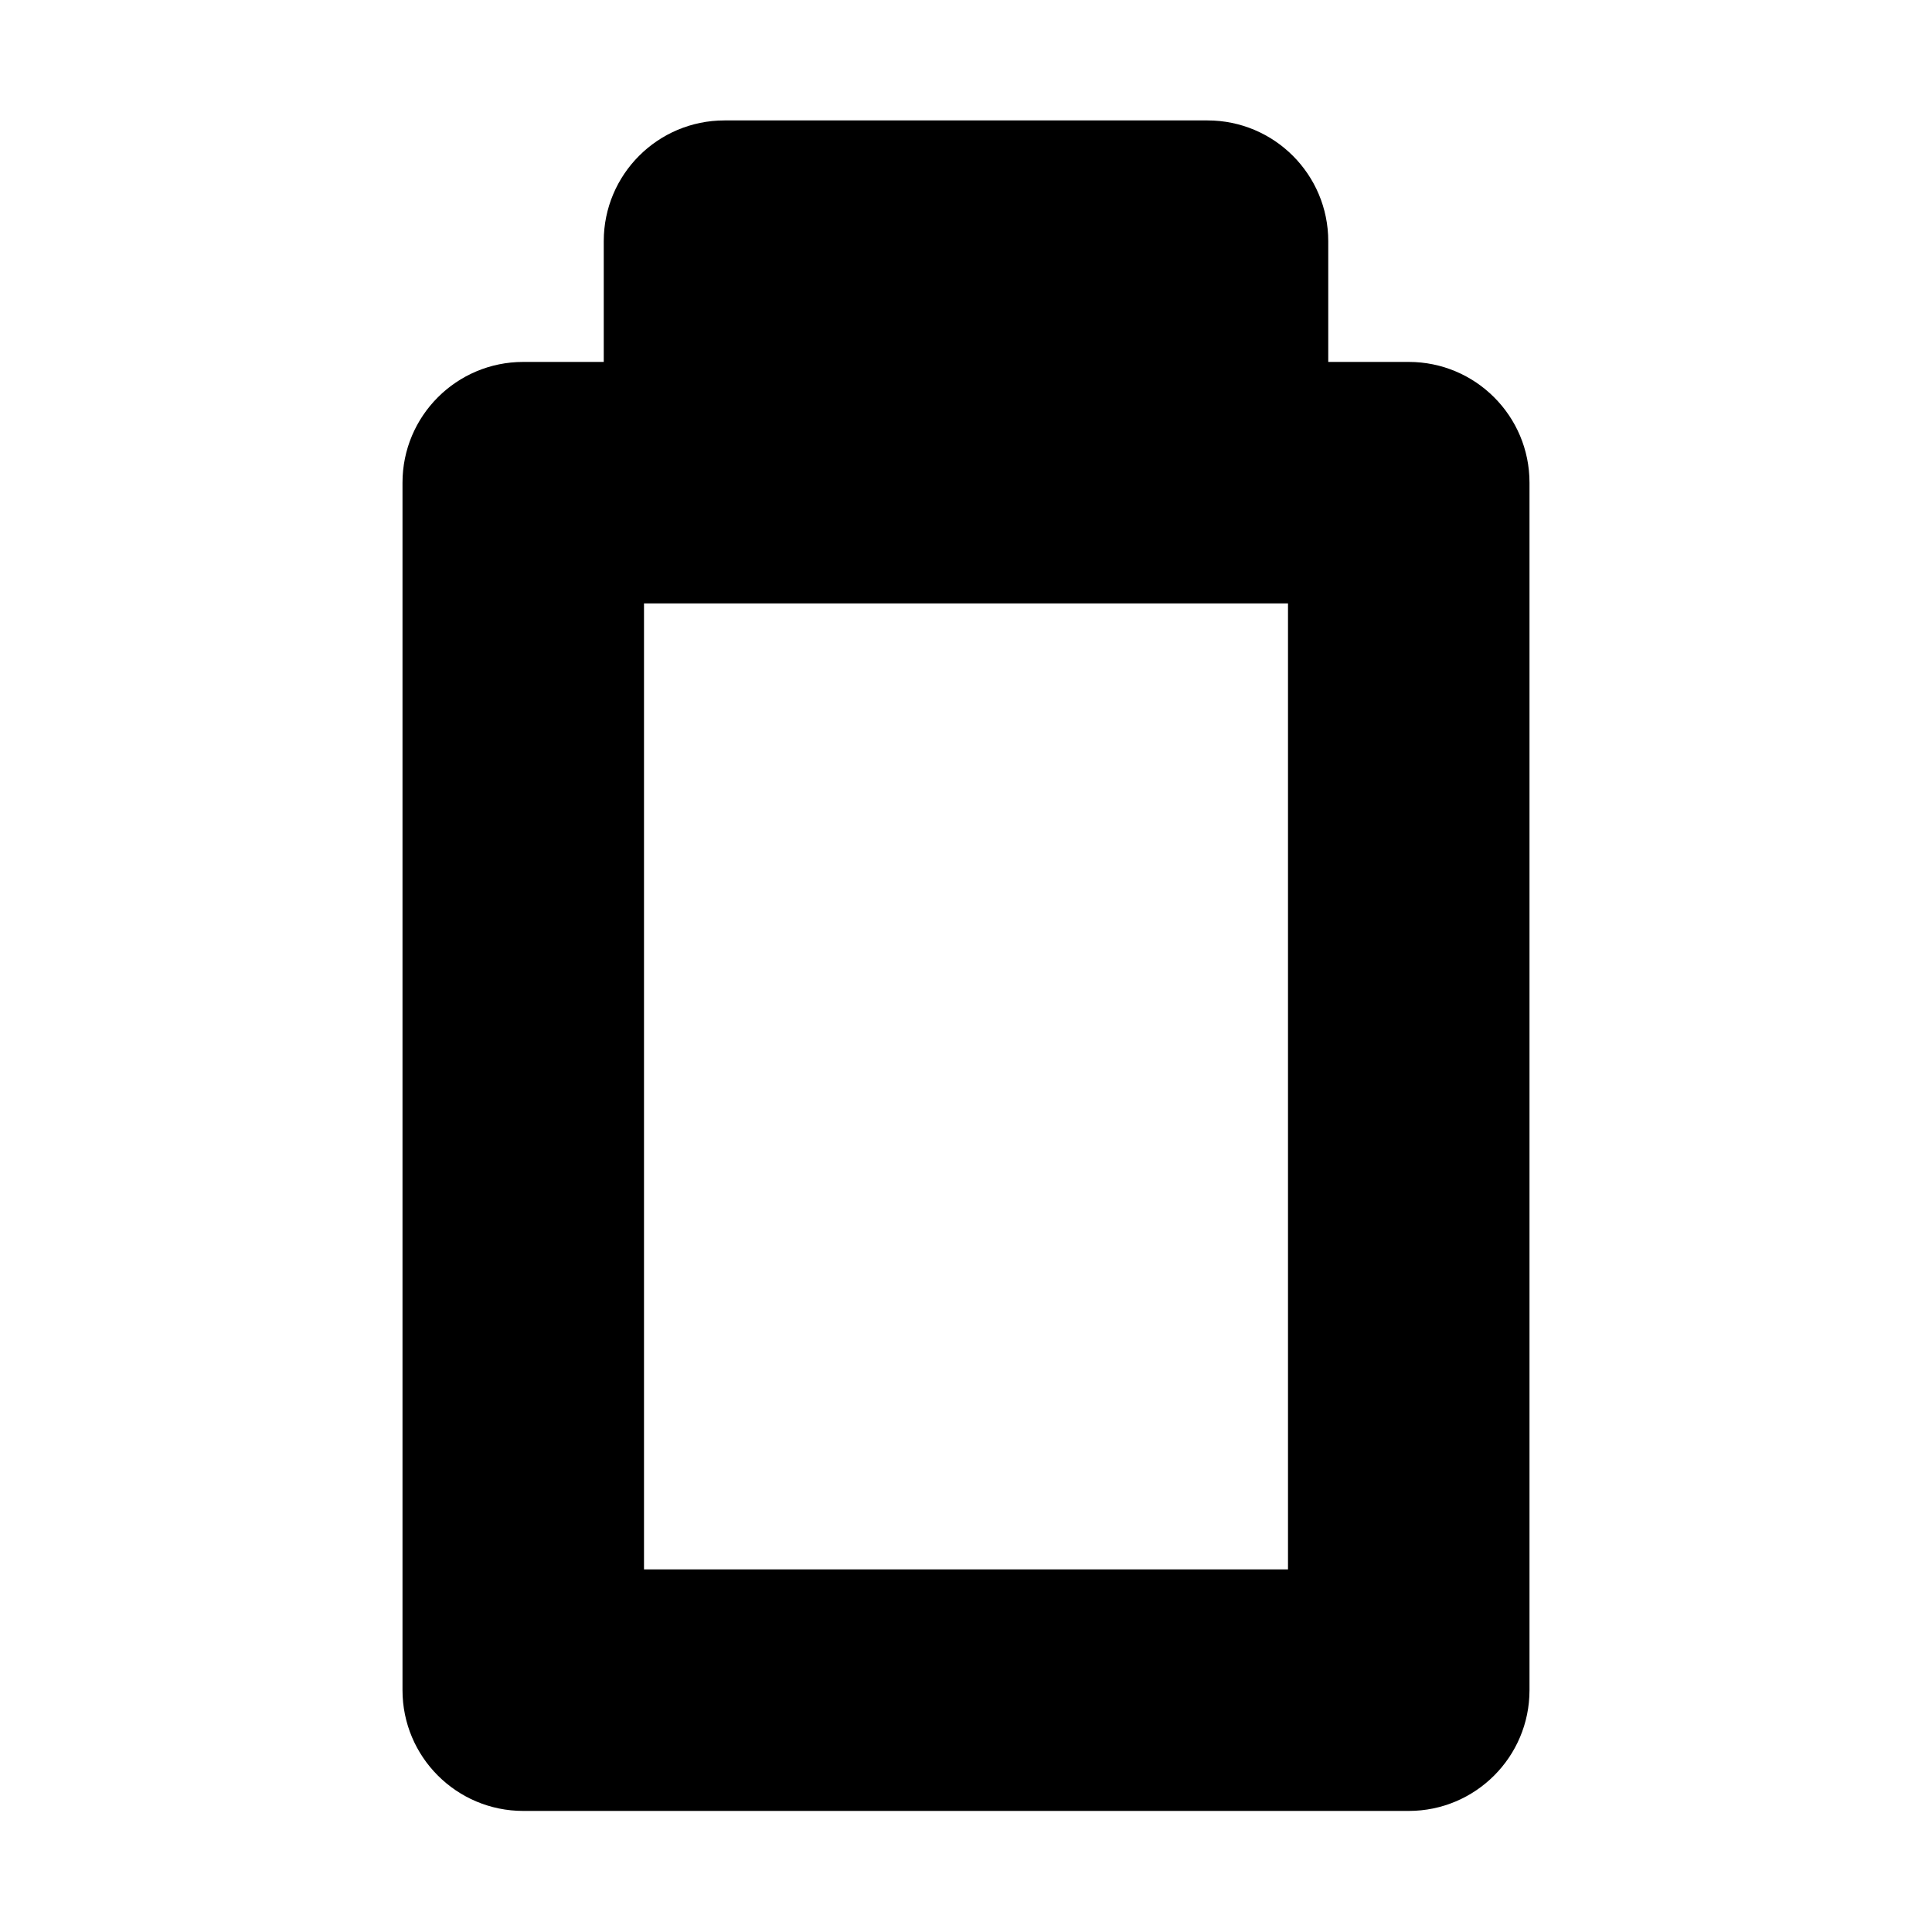
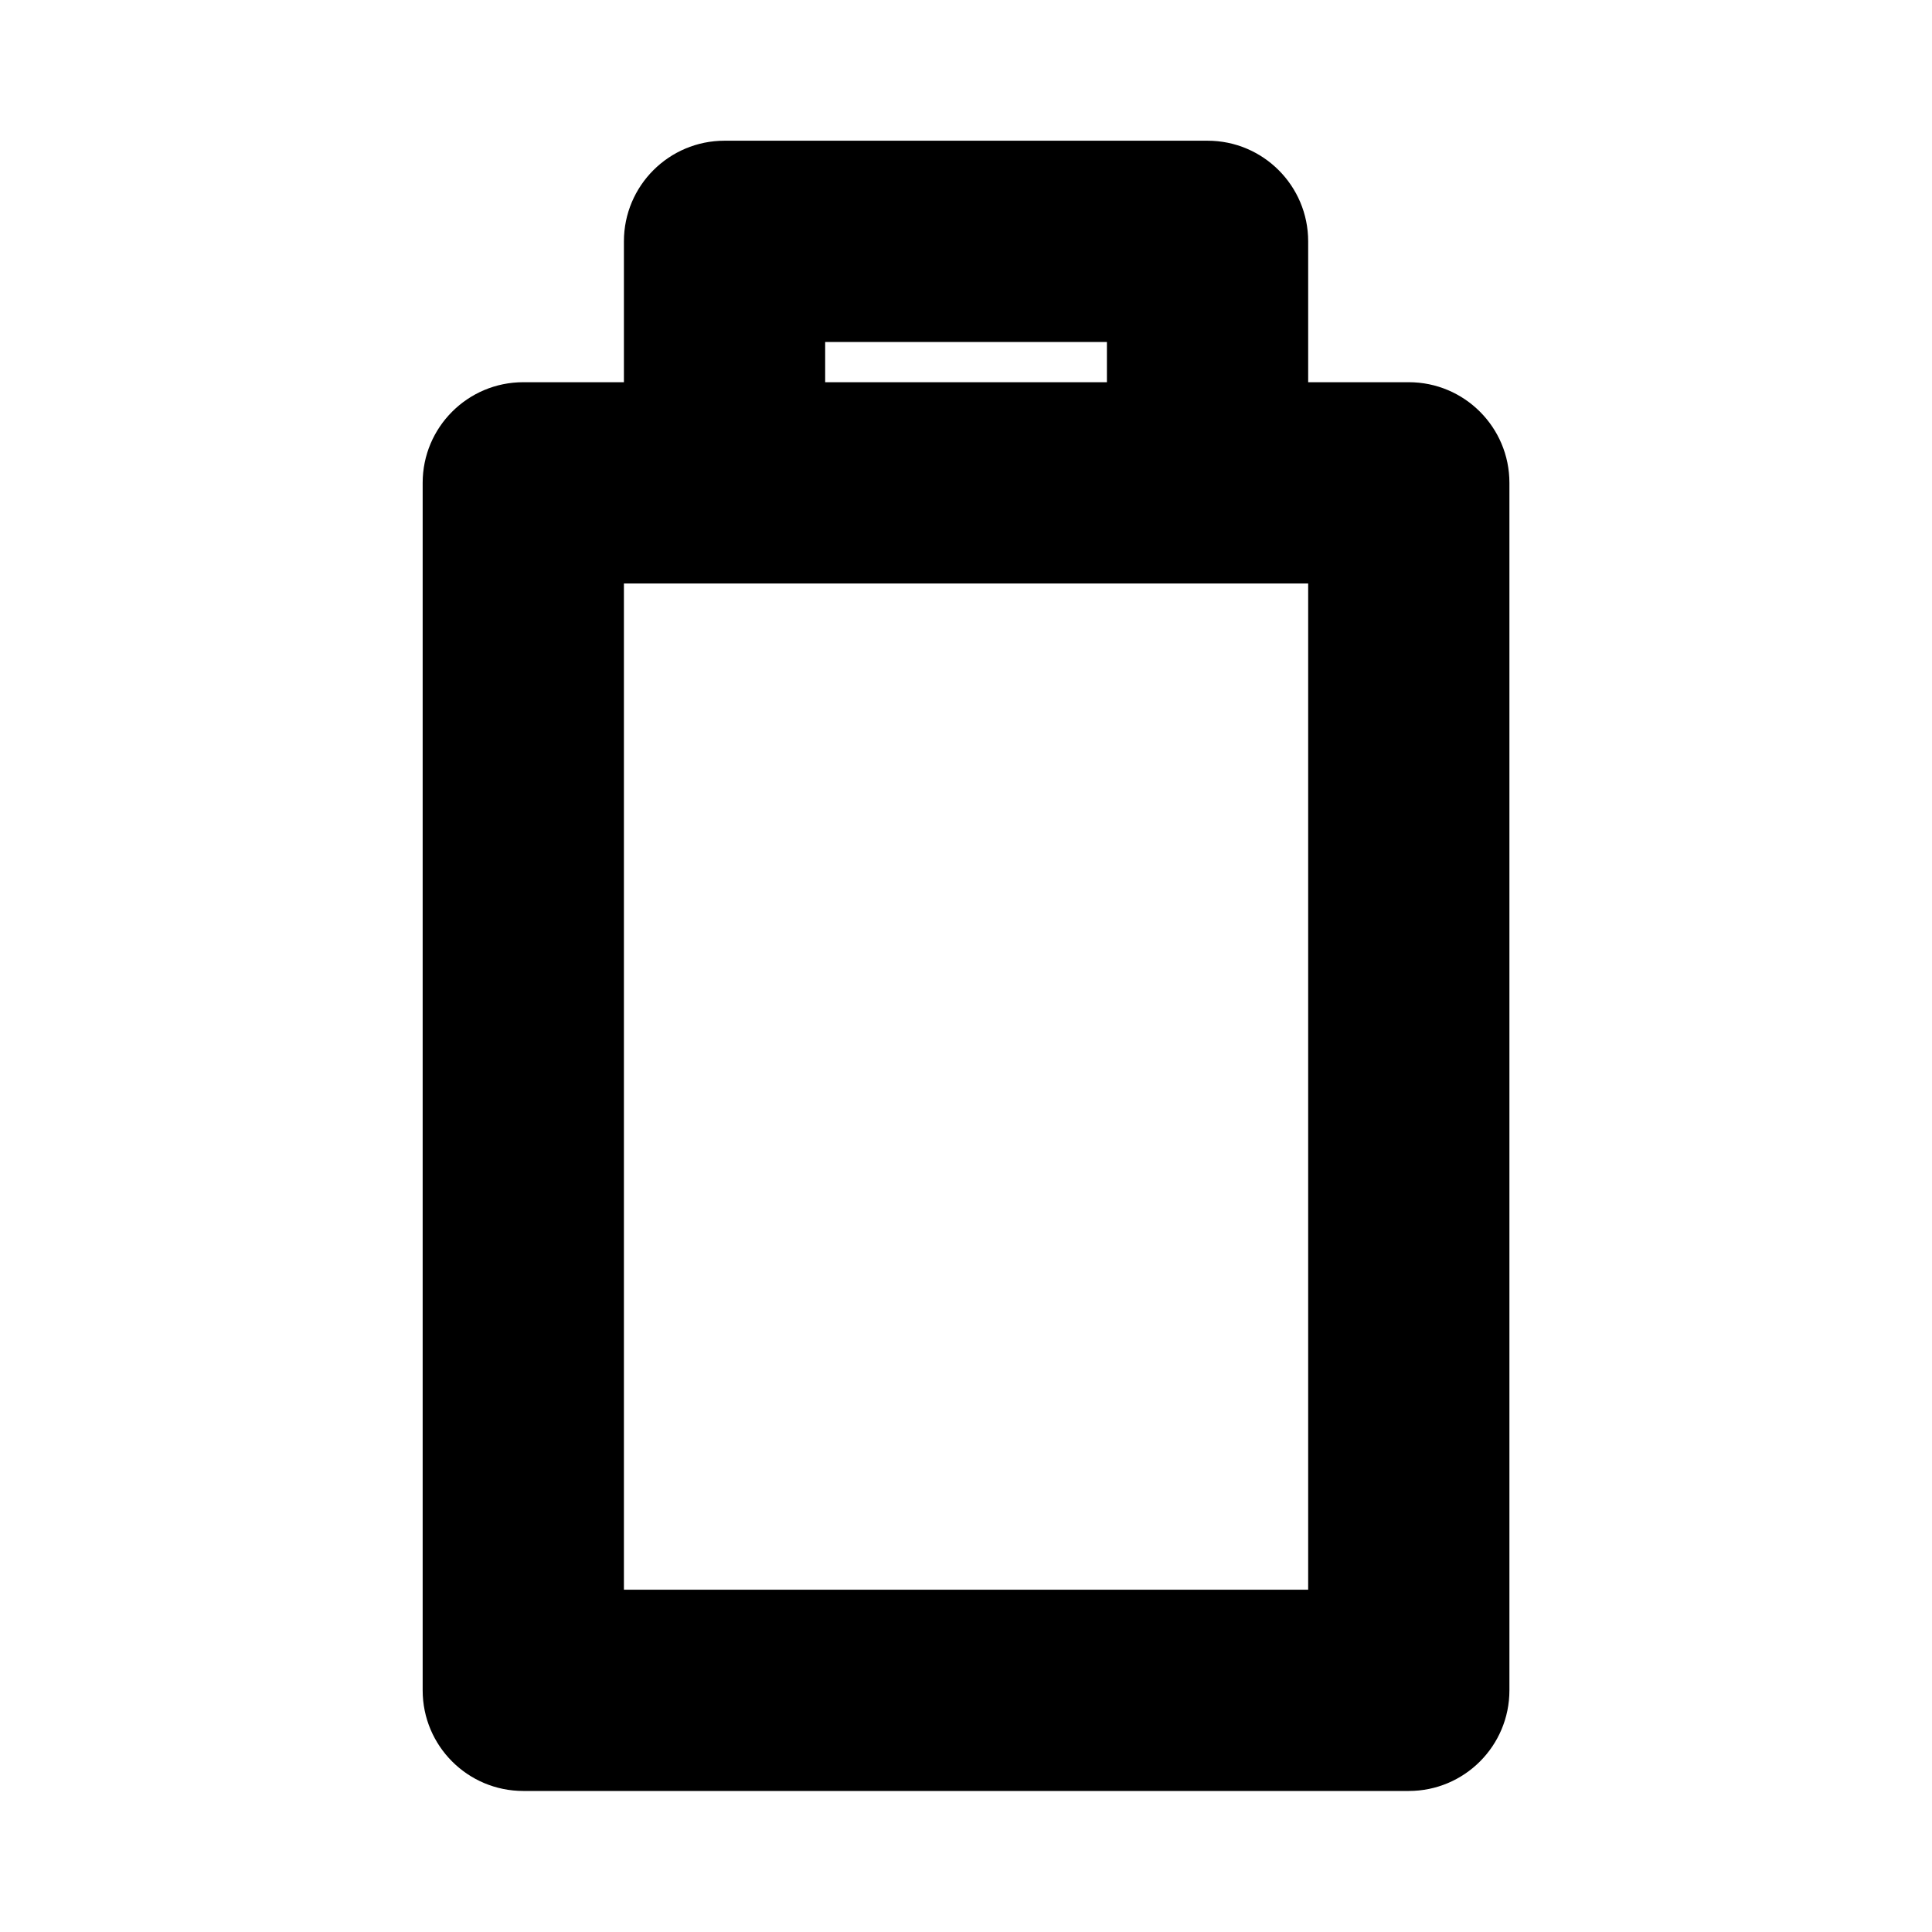
<svg xmlns="http://www.w3.org/2000/svg" viewBox="0 0 48 48" style="enable-background:new 0 0 48 48" xml:space="preserve">
  <style>.st3{display:none}</style>
  <g id="Your_Icons">
-     <path d="M0 0h48v48H0V0z" style="fill:none" />
-     <path d="M35 8.992h-2v-3a3 3 0 0 0-3-3H18a3 3 0 0 0-3 3v3h-2a3 3 0 0 0-3 3v30a3 3 0 0 0 3 3h22a3 3 0 0 0 3-3v-30a3 3 0 0 0-3-3zm-3 30H16v-24h16v24z" />
+     <path style="fill:none" d="M0 .004h48v48H0z" />
+     <path d="M35.001 9.496h-2.5v-3.5a2.5 2.5 0 0 0-2.5-2.5h-12a2.5 2.5 0 0 0-2.5 2.5v3.5h-2.5a2.5 2.5 0 0 0-2.5 2.5v30a2.5 2.5 0 0 0 2.5 2.5h22a2.5 2.5 0 0 0 2.5-2.5v-30a2.5 2.5 0 0 0-2.5-2.5zm-14.5-1h7v1h-7v-1zm12 31h-17v-25h17v25z" />
  </g>
</svg>
